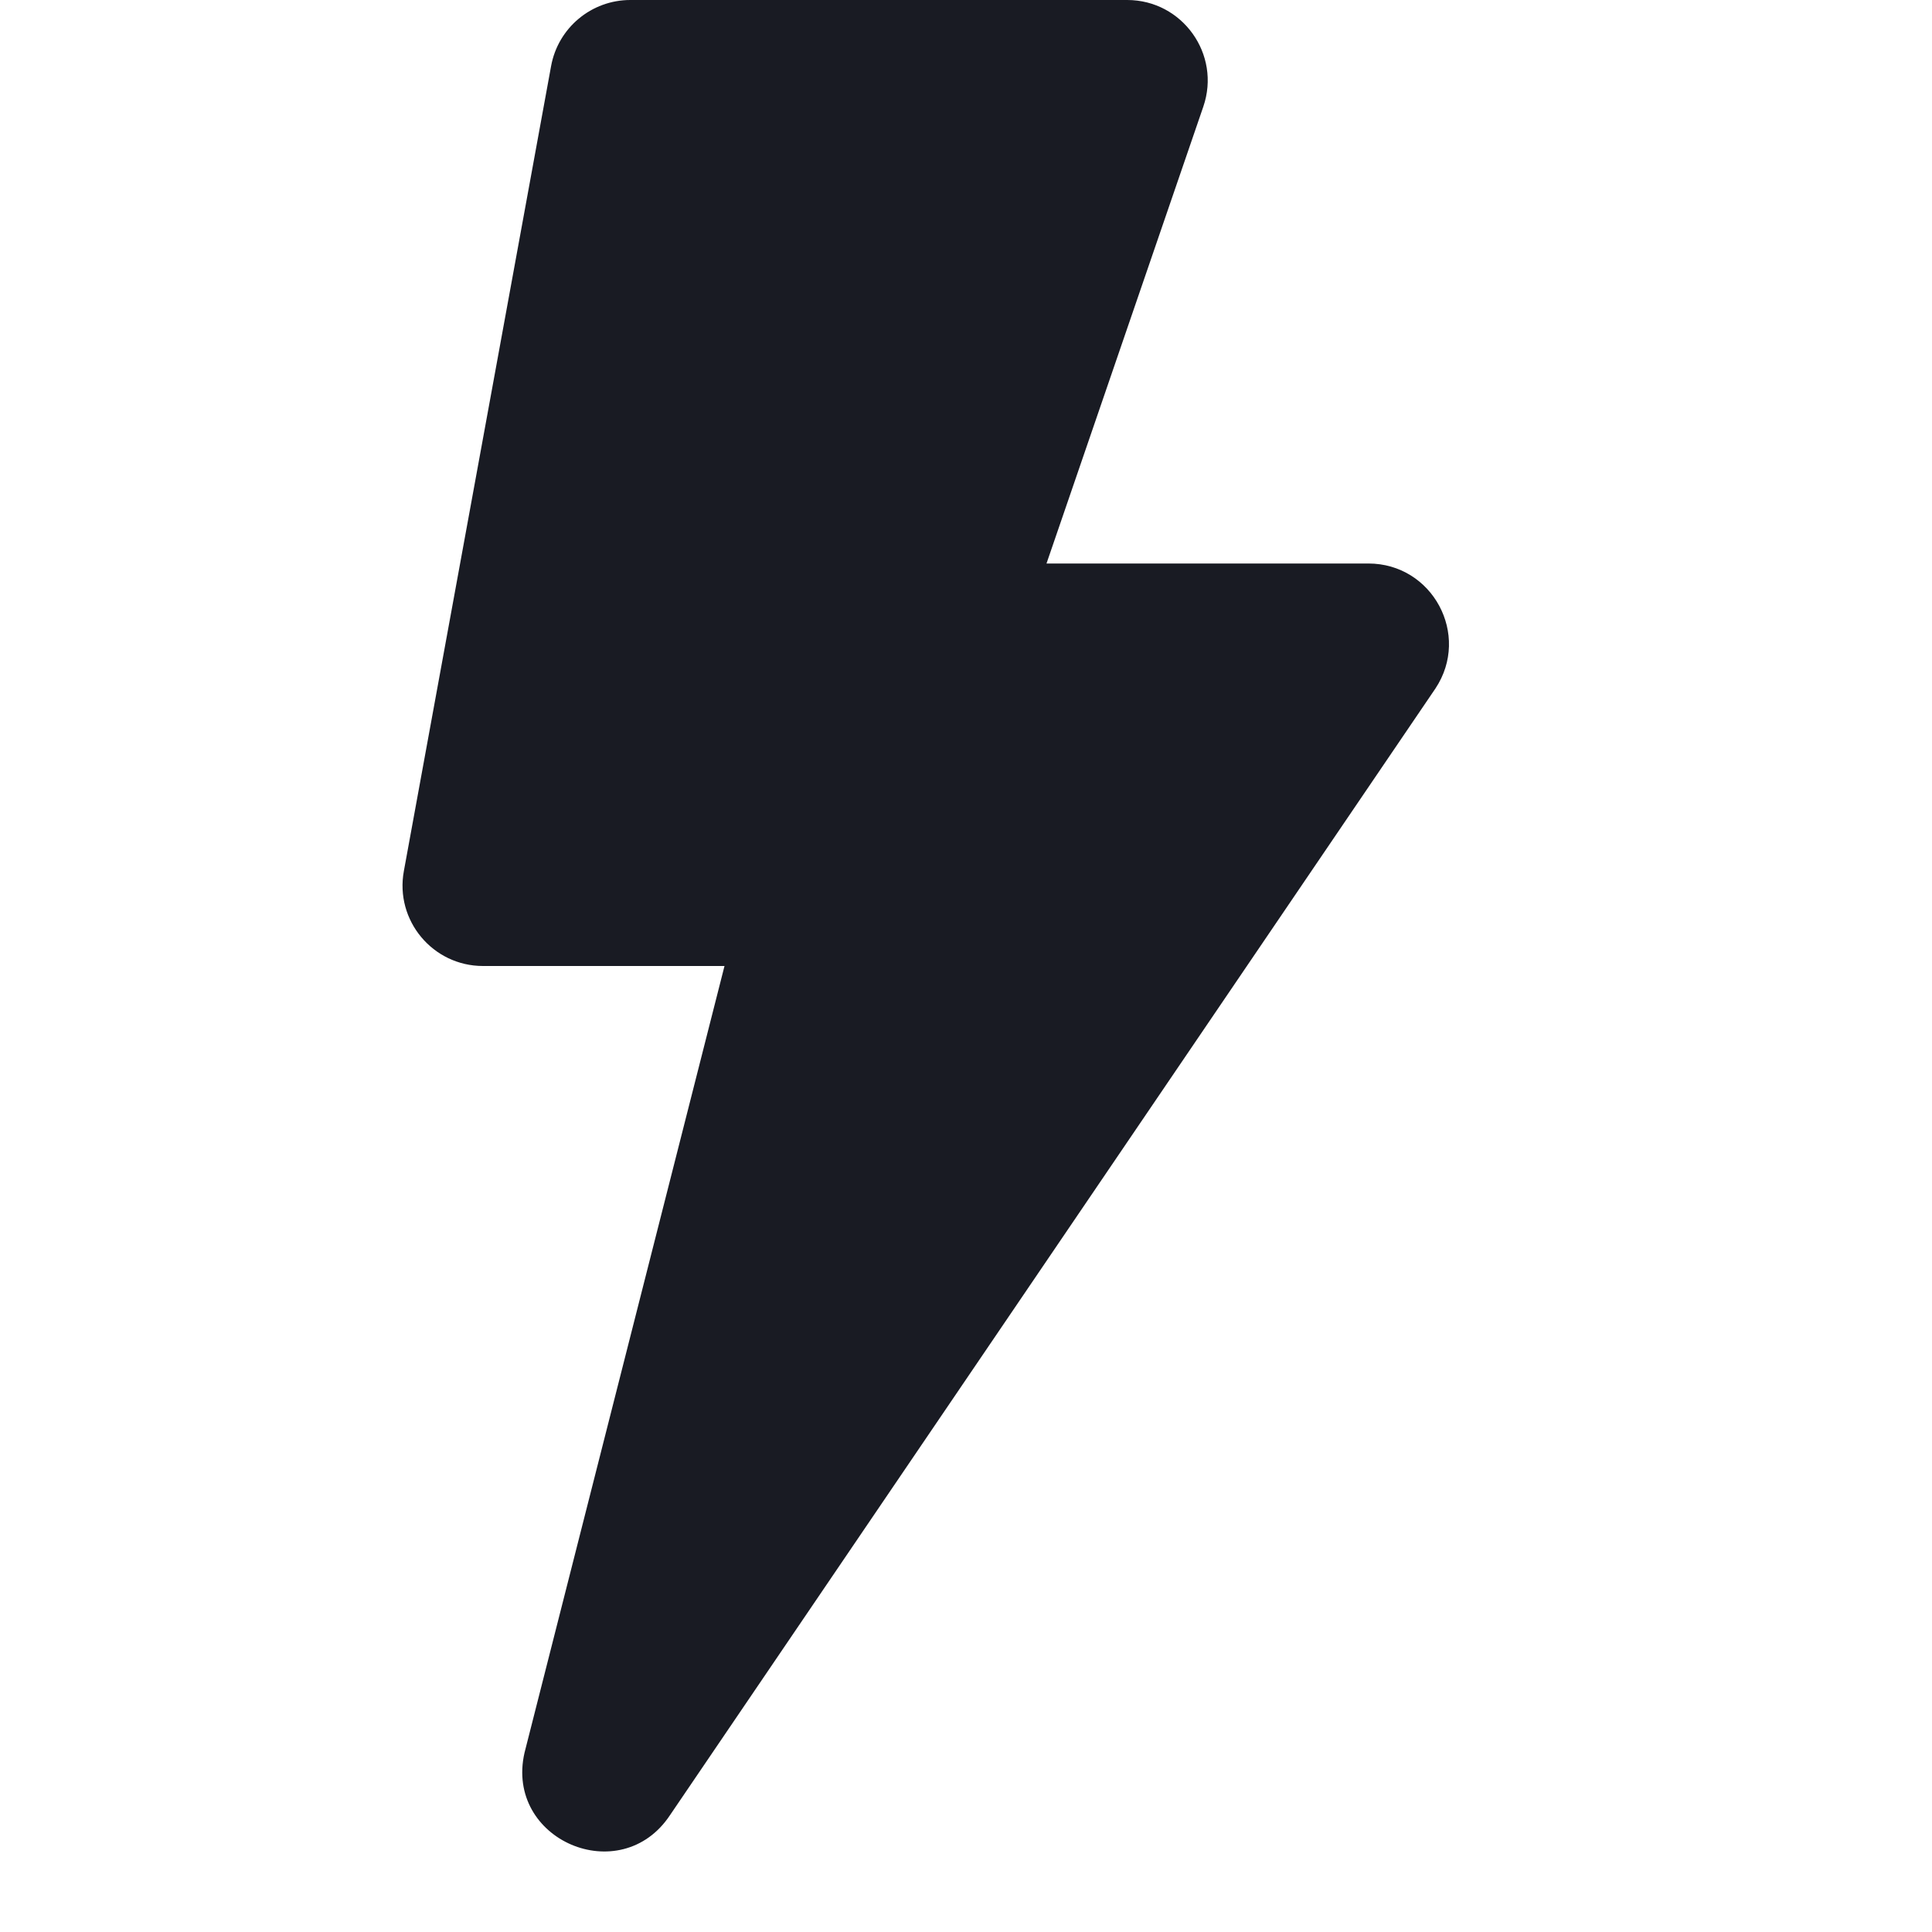
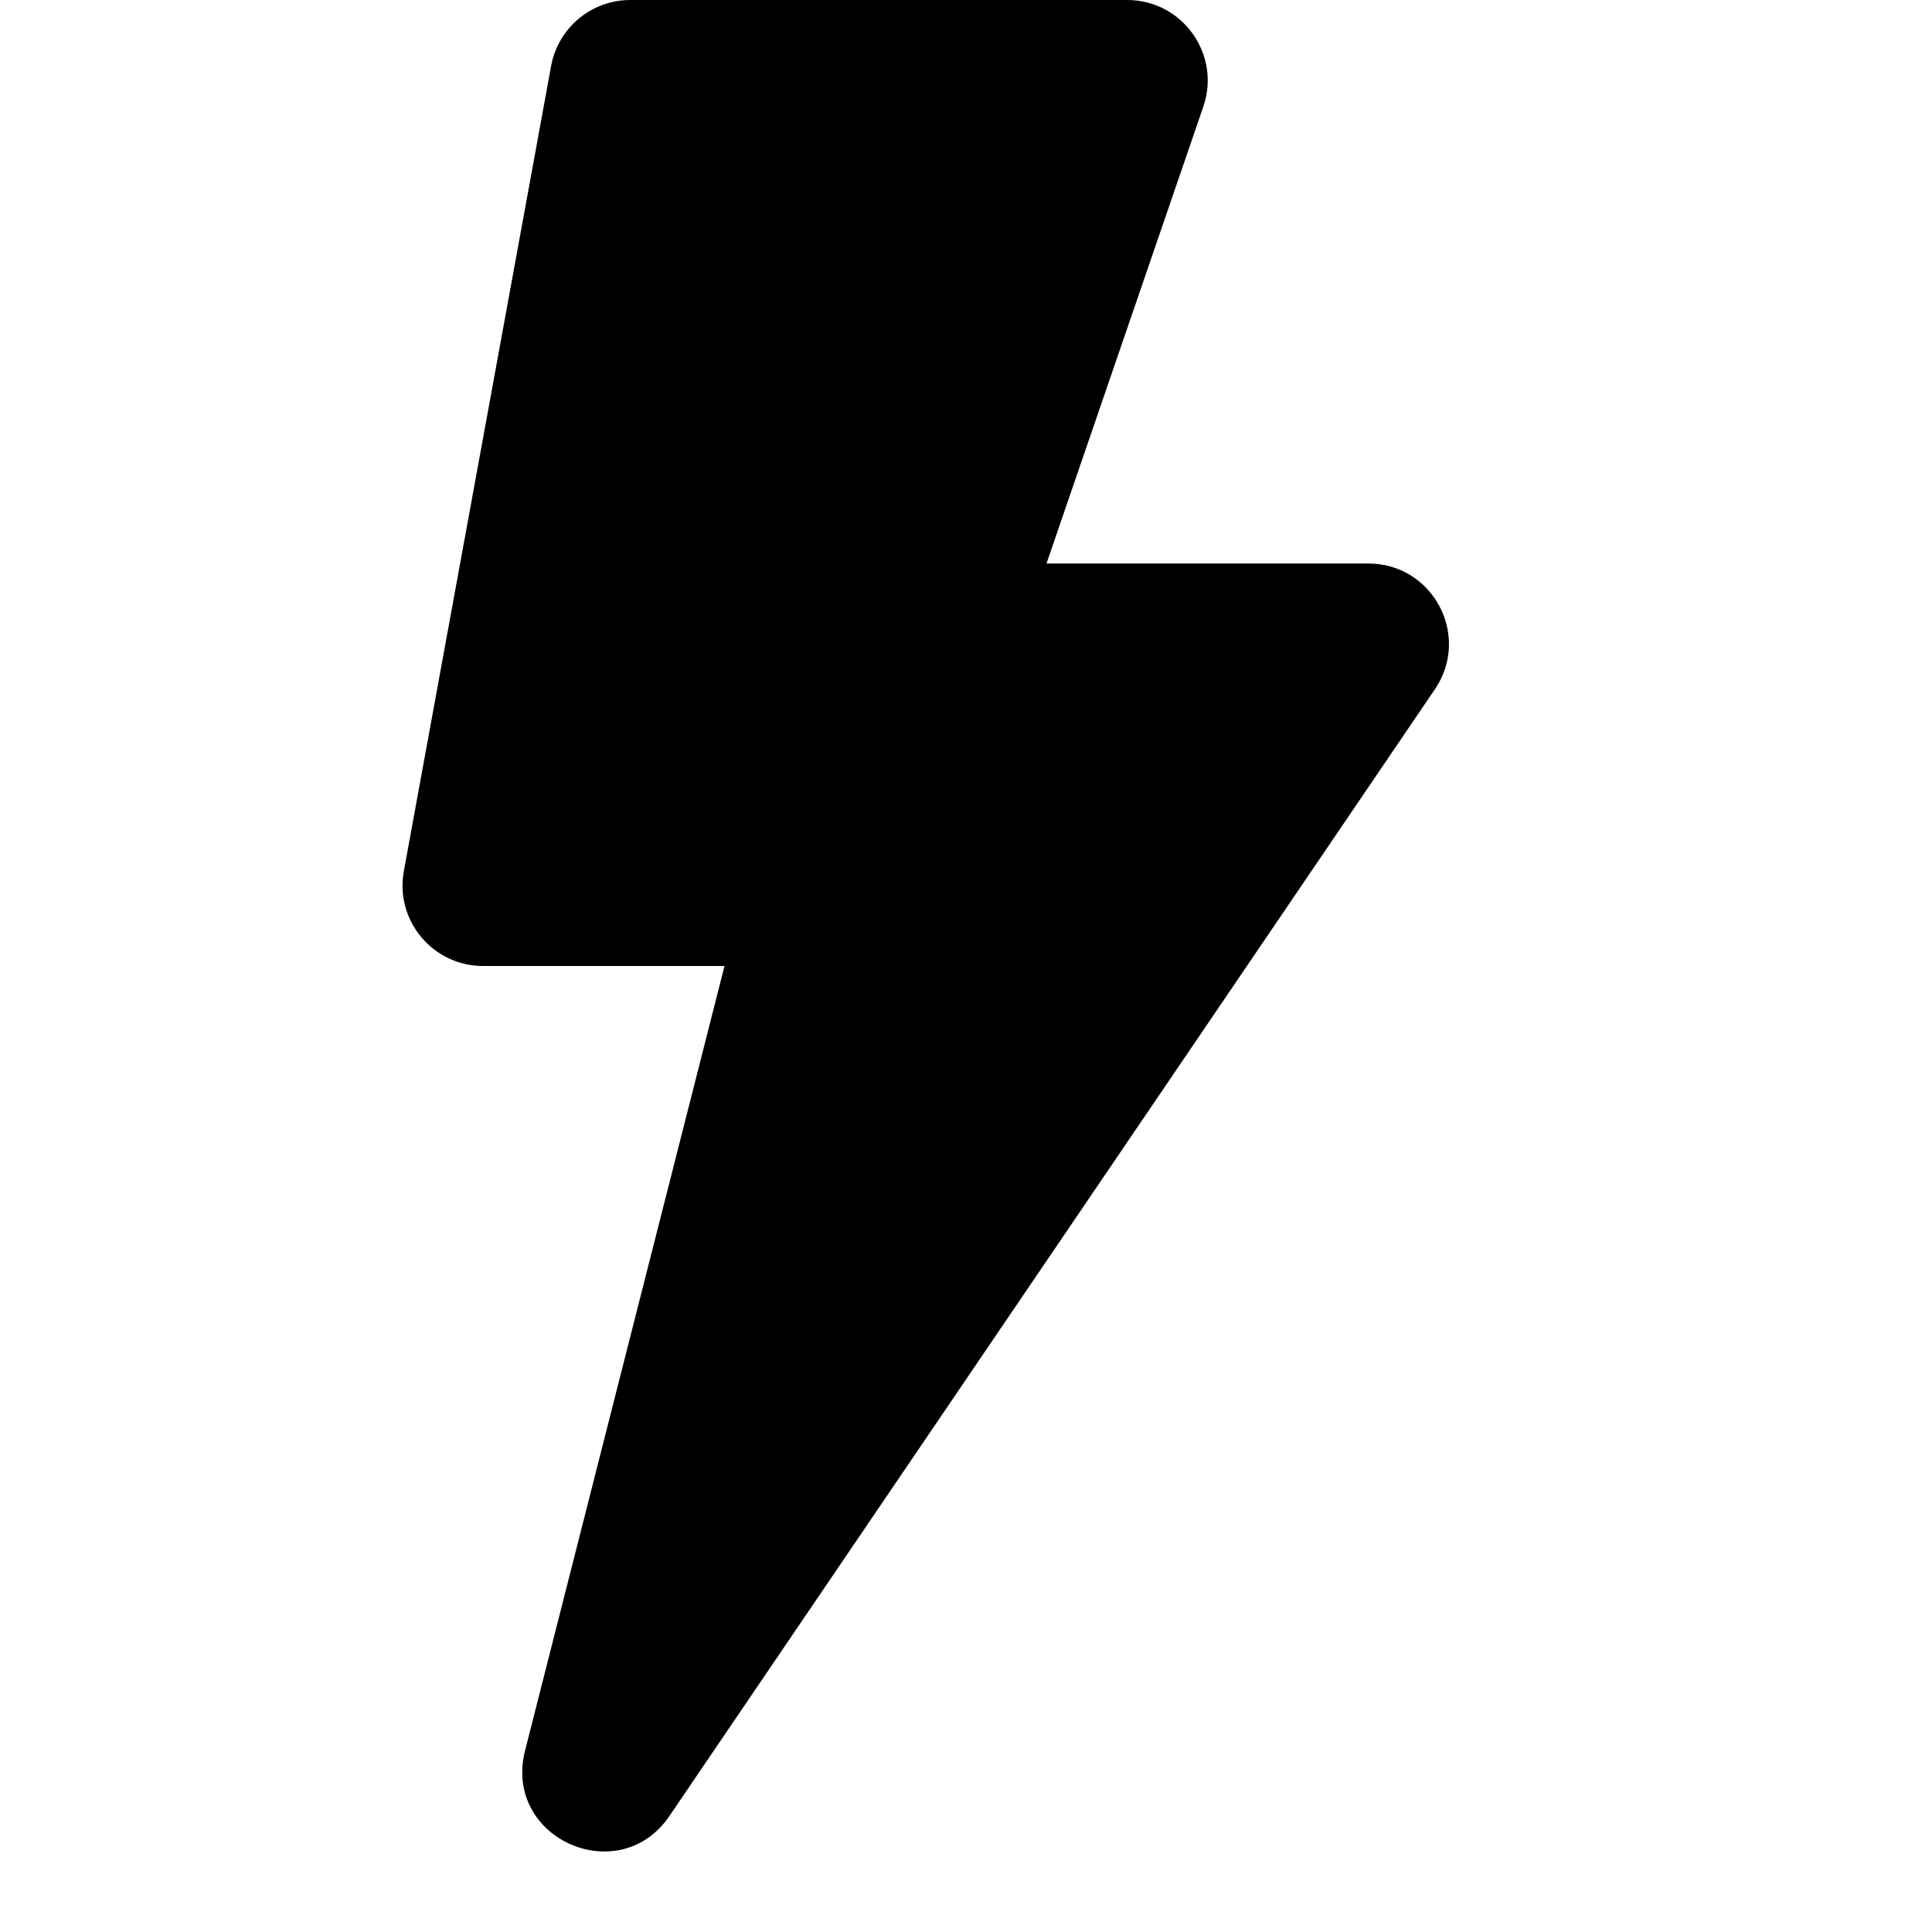
- <svg xmlns="http://www.w3.org/2000/svg" width="24" height="24" viewBox="0 0 24 24" fill="none">
-   <path d="M6.846 0.82C6.933 0.345 7.347 0 7.83 0H14.002C14.688 0 15.171 0.675 14.948 1.325L13 7H16.998C17.796 7 18.272 7.887 17.832 8.552L8.324 22.547C7.71 23.475 6.267 22.857 6.516 21.772L9 12H6C5.376 12 4.904 11.434 5.017 10.82L6.846 0.82Z" fill="#191B23" />
+ <svg xmlns="http://www.w3.org/2000/svg" width="24" height="24" viewBox="0 0 24 24">
+   <path d="M6.846 0.82C6.933 0.345 7.347 0 7.83 0H14.002C14.688 0 15.171 0.675 14.948 1.325L13 7H16.998C17.796 7 18.272 7.887 17.832 8.552L8.324 22.547C7.71 23.475 6.267 22.857 6.516 21.772L9 12H6C5.376 12 4.904 11.434 5.017 10.82L6.846 0.82Z" />
</svg>
